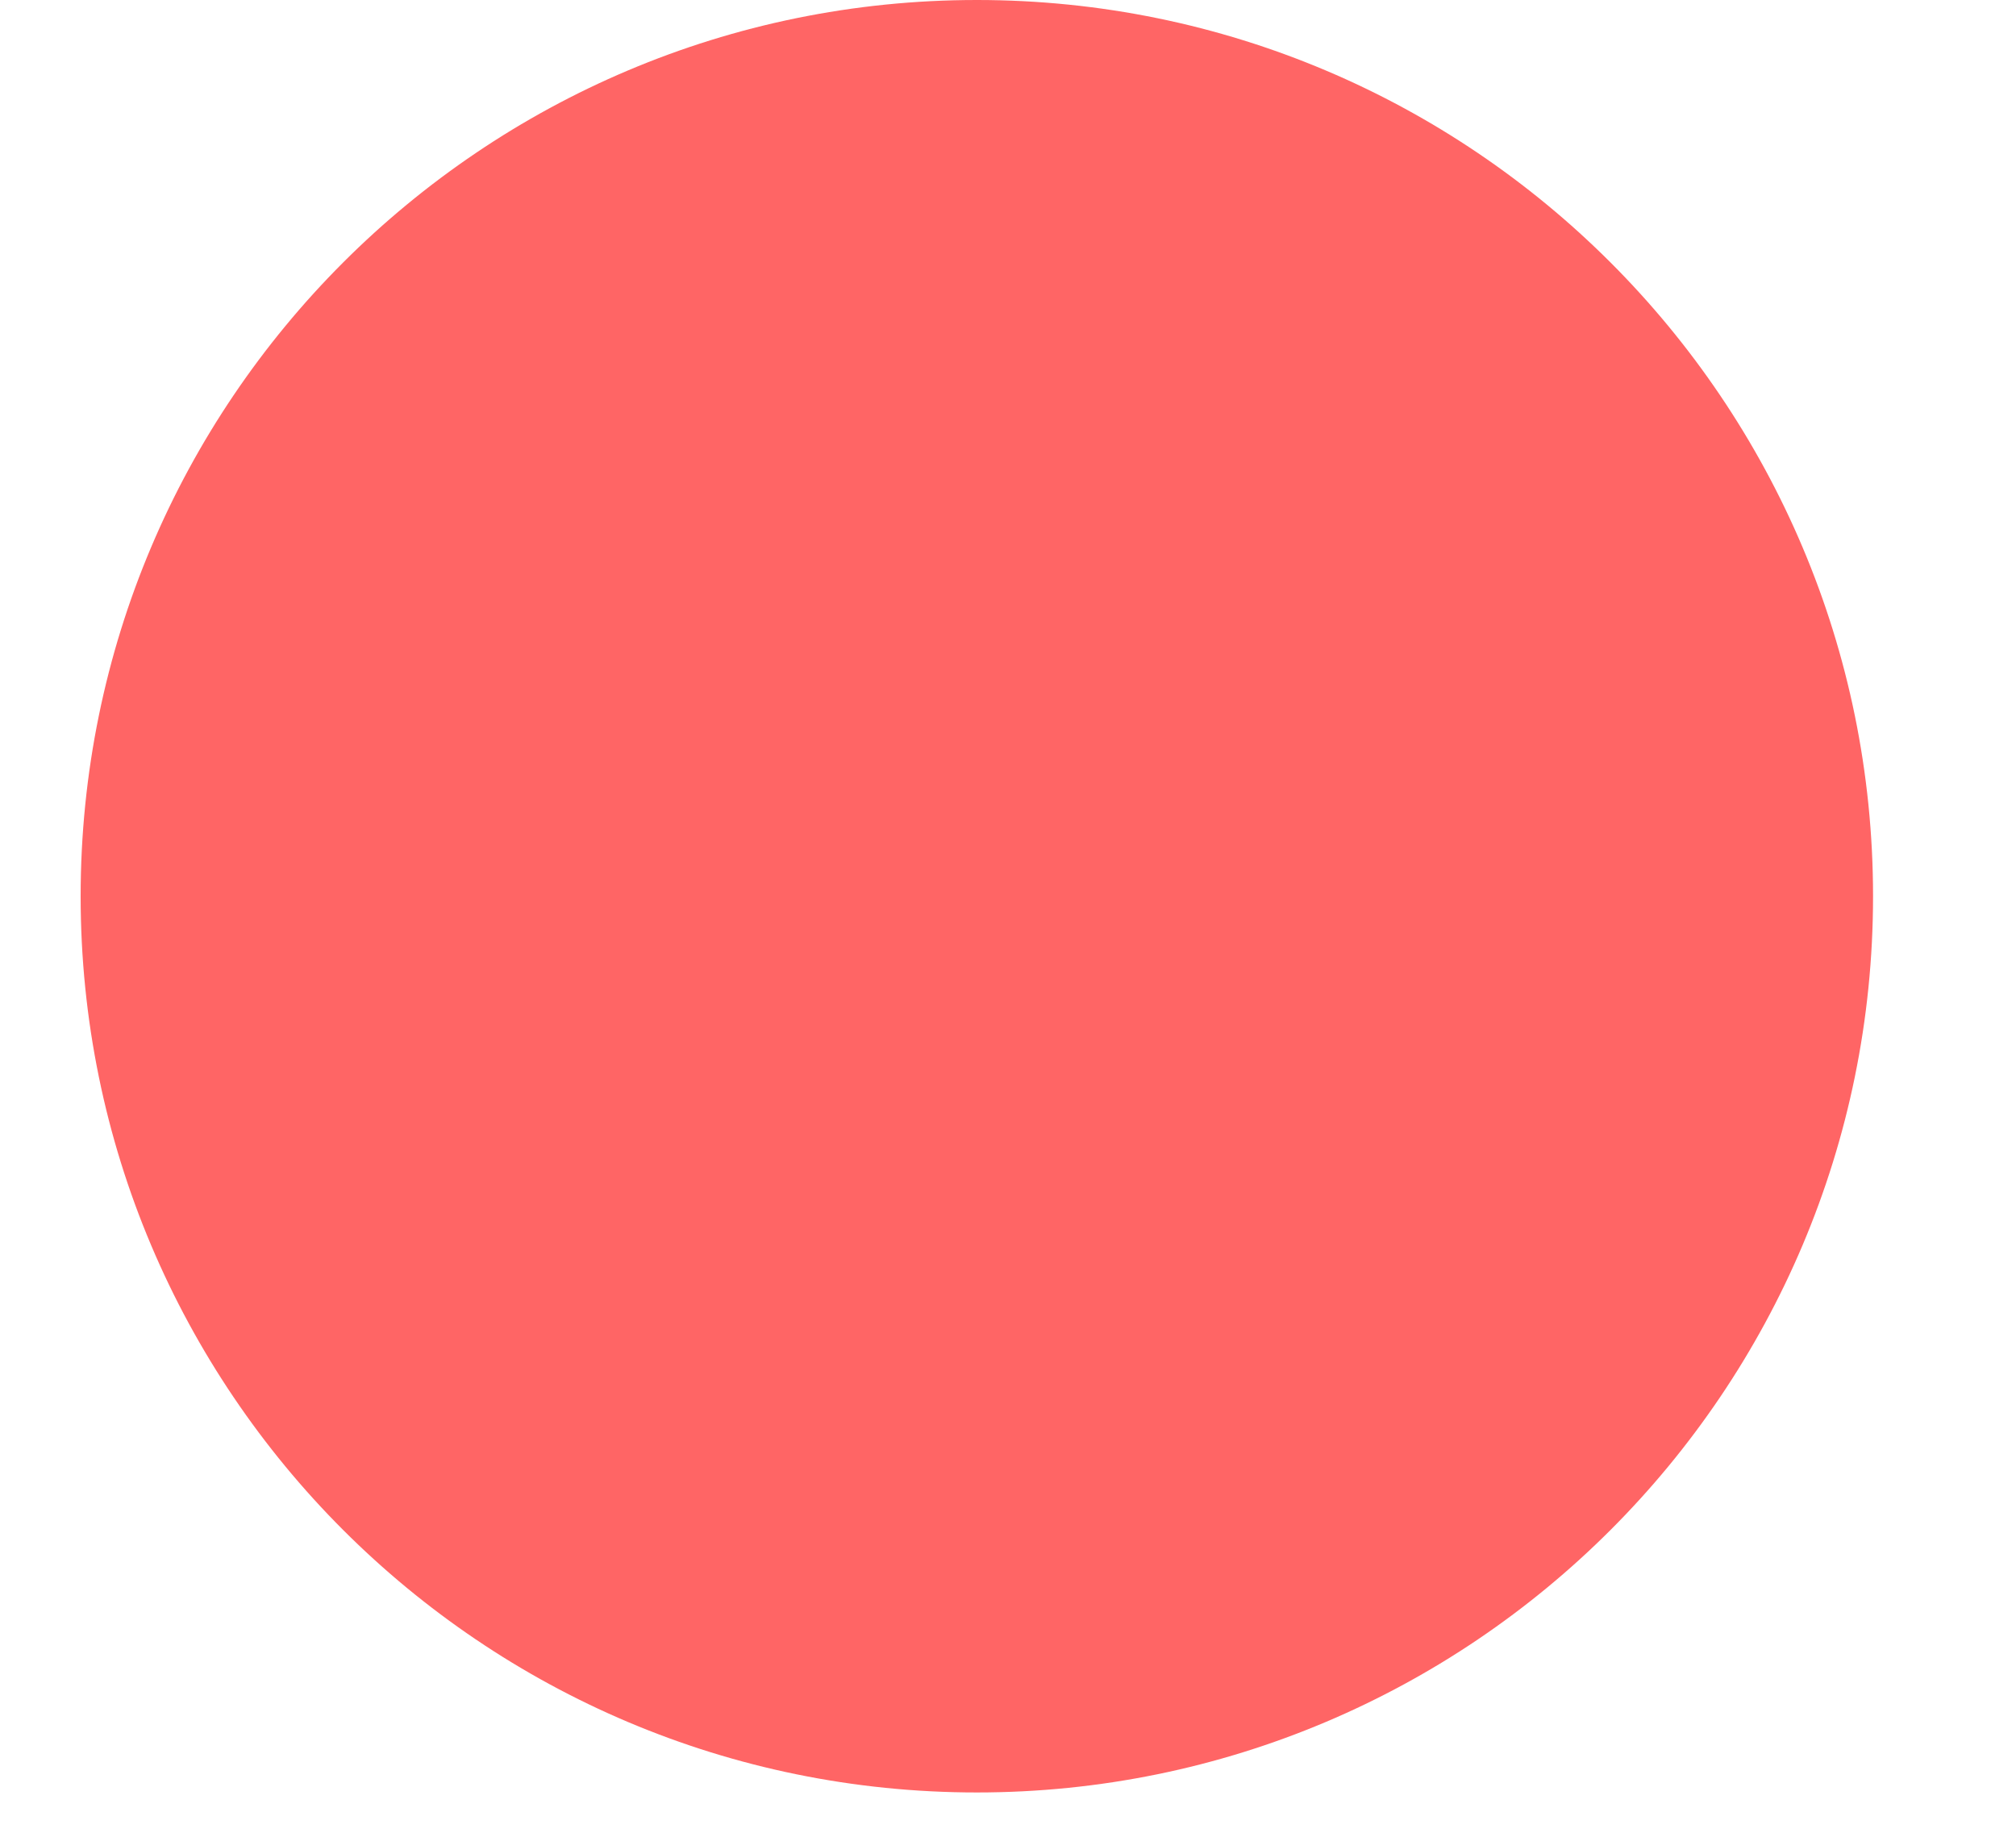
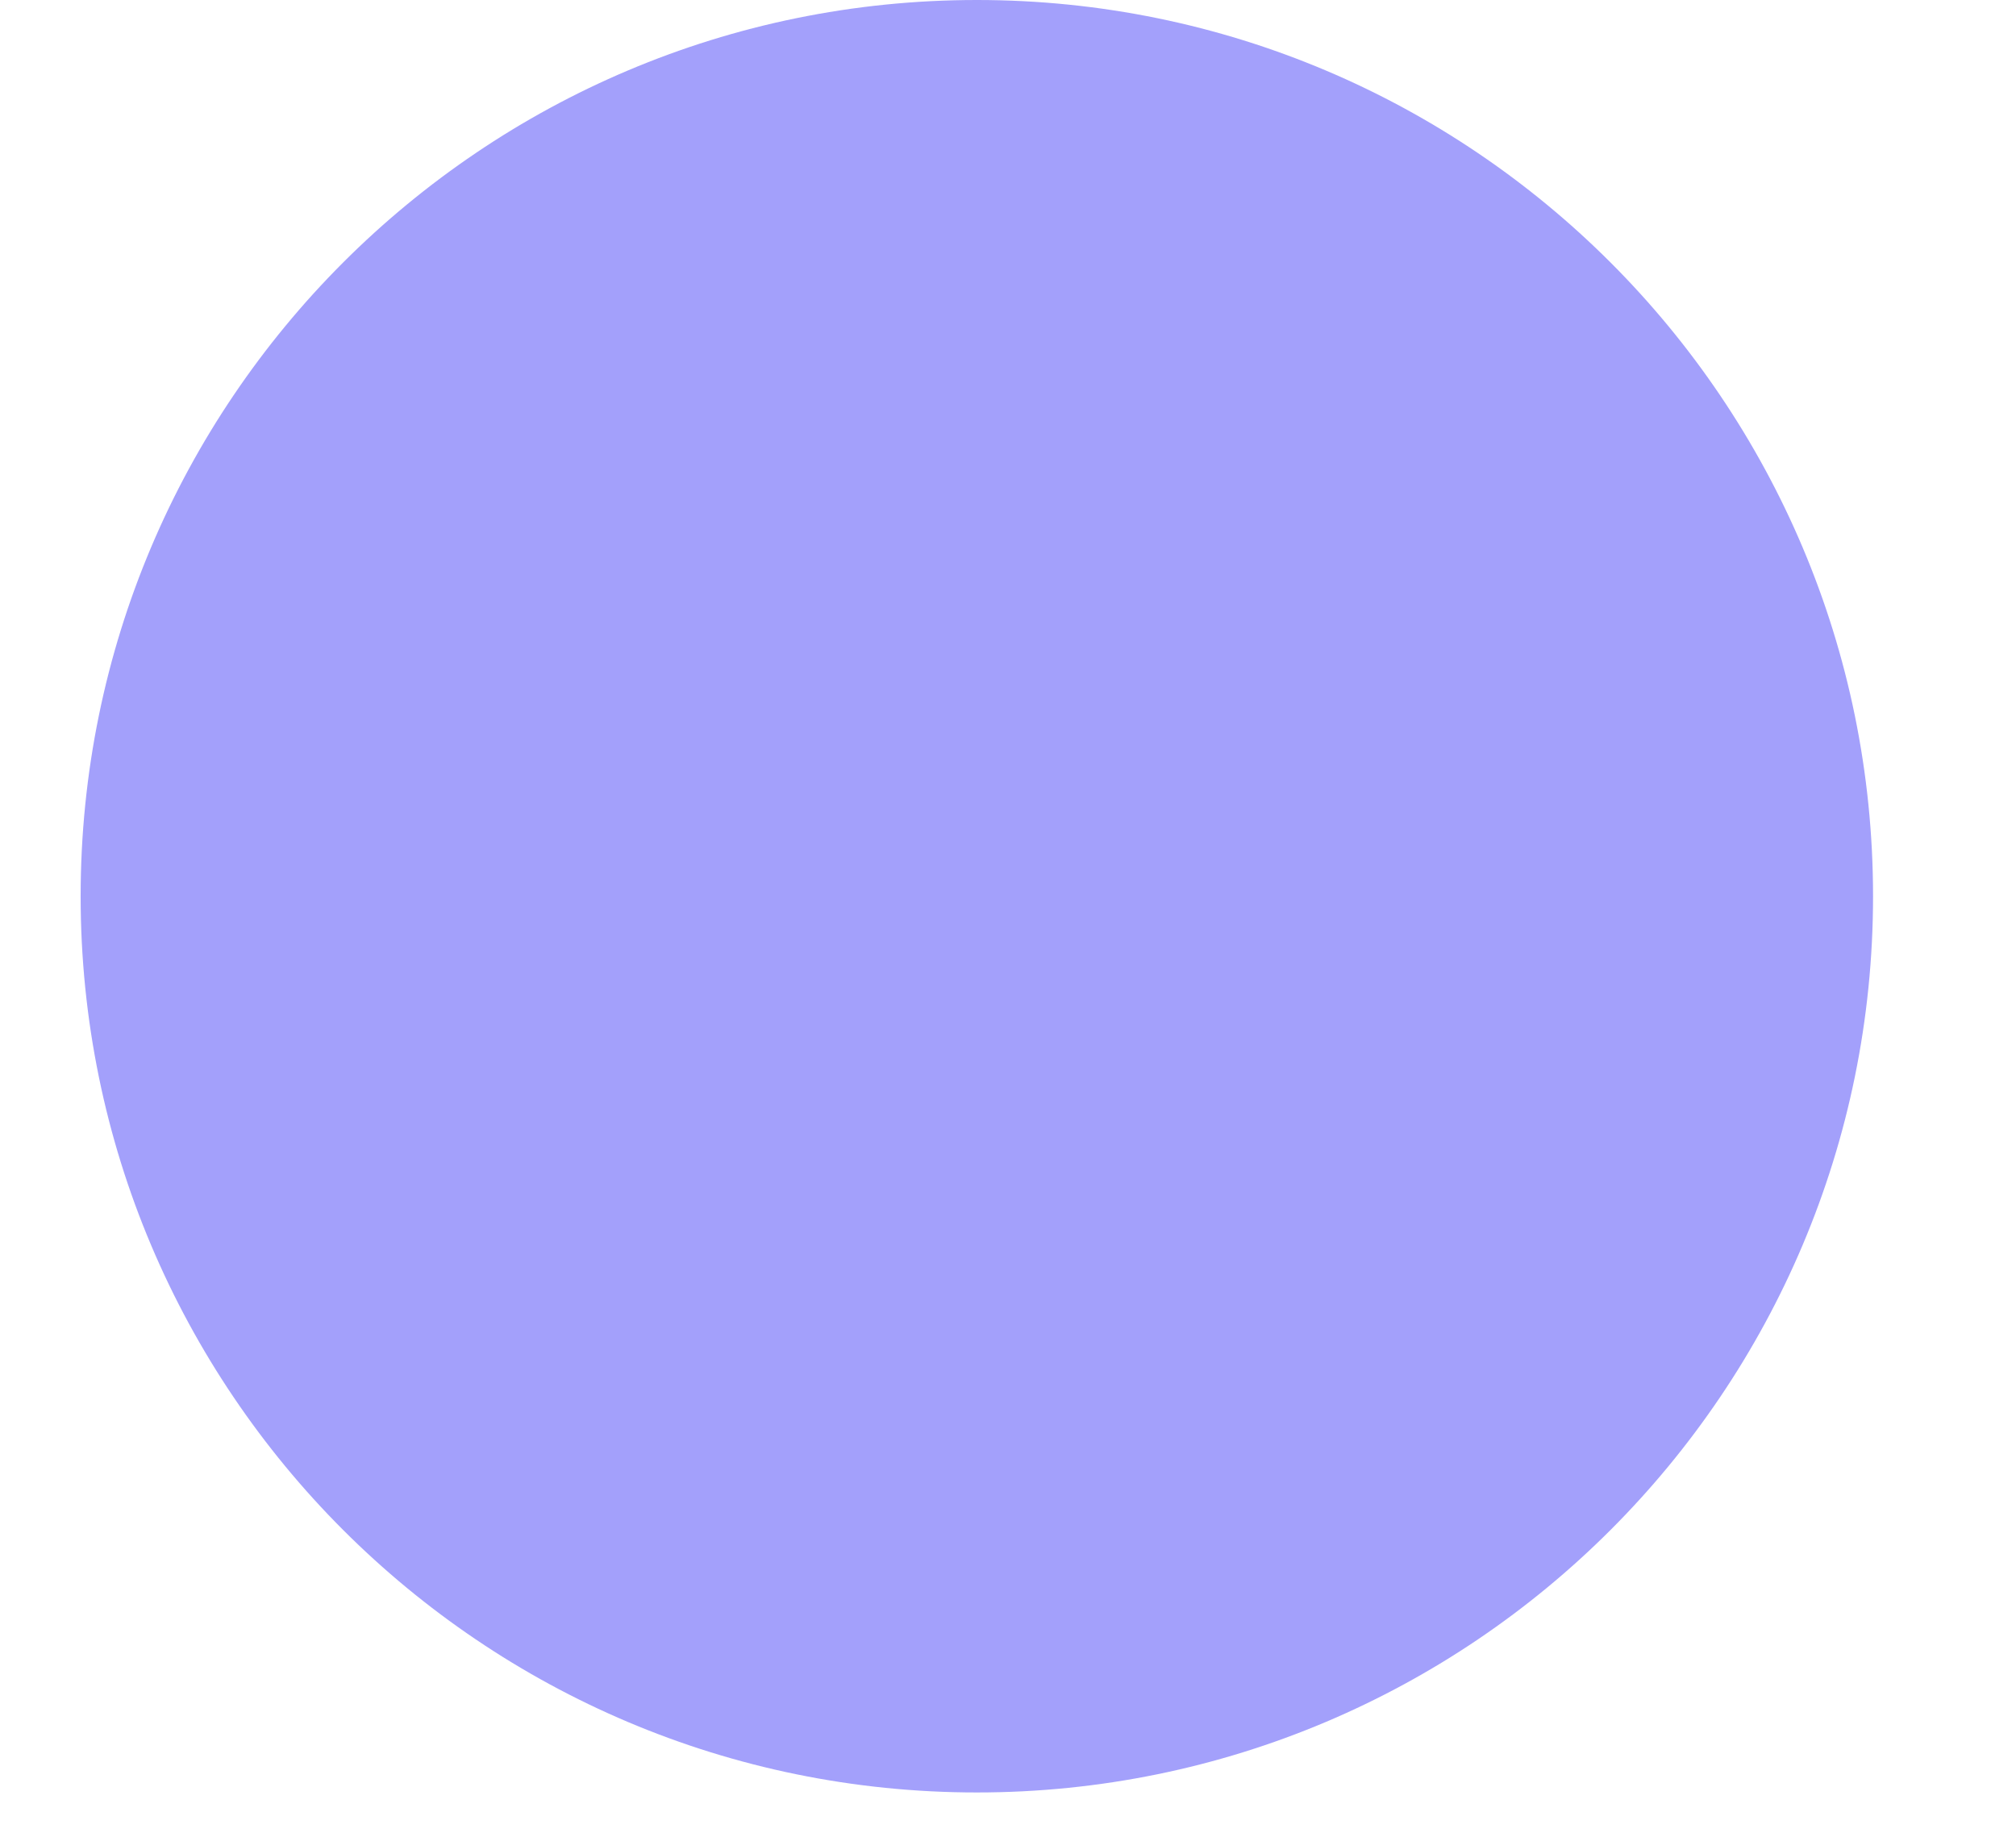
<svg xmlns="http://www.w3.org/2000/svg" xmlns:xlink="http://www.w3.org/1999/xlink" width="11" height="10" viewBox="0 0 11 10">
  <defs>
    <path id="qwe1a" d="M201.44 611.89a4.89 4.89 0 1 1 9.78 0 4.89 4.89 0 0 1-9.78 0z" />
  </defs>
  <g>
    <g transform="translate(-201 -607)">
-       <use fill="#ff6565" xlink:href="#qwe1a" />
+       <use fill="#a3a0fb" xlink:href="#qwe1a" />
    </g>
  </g>
</svg>
